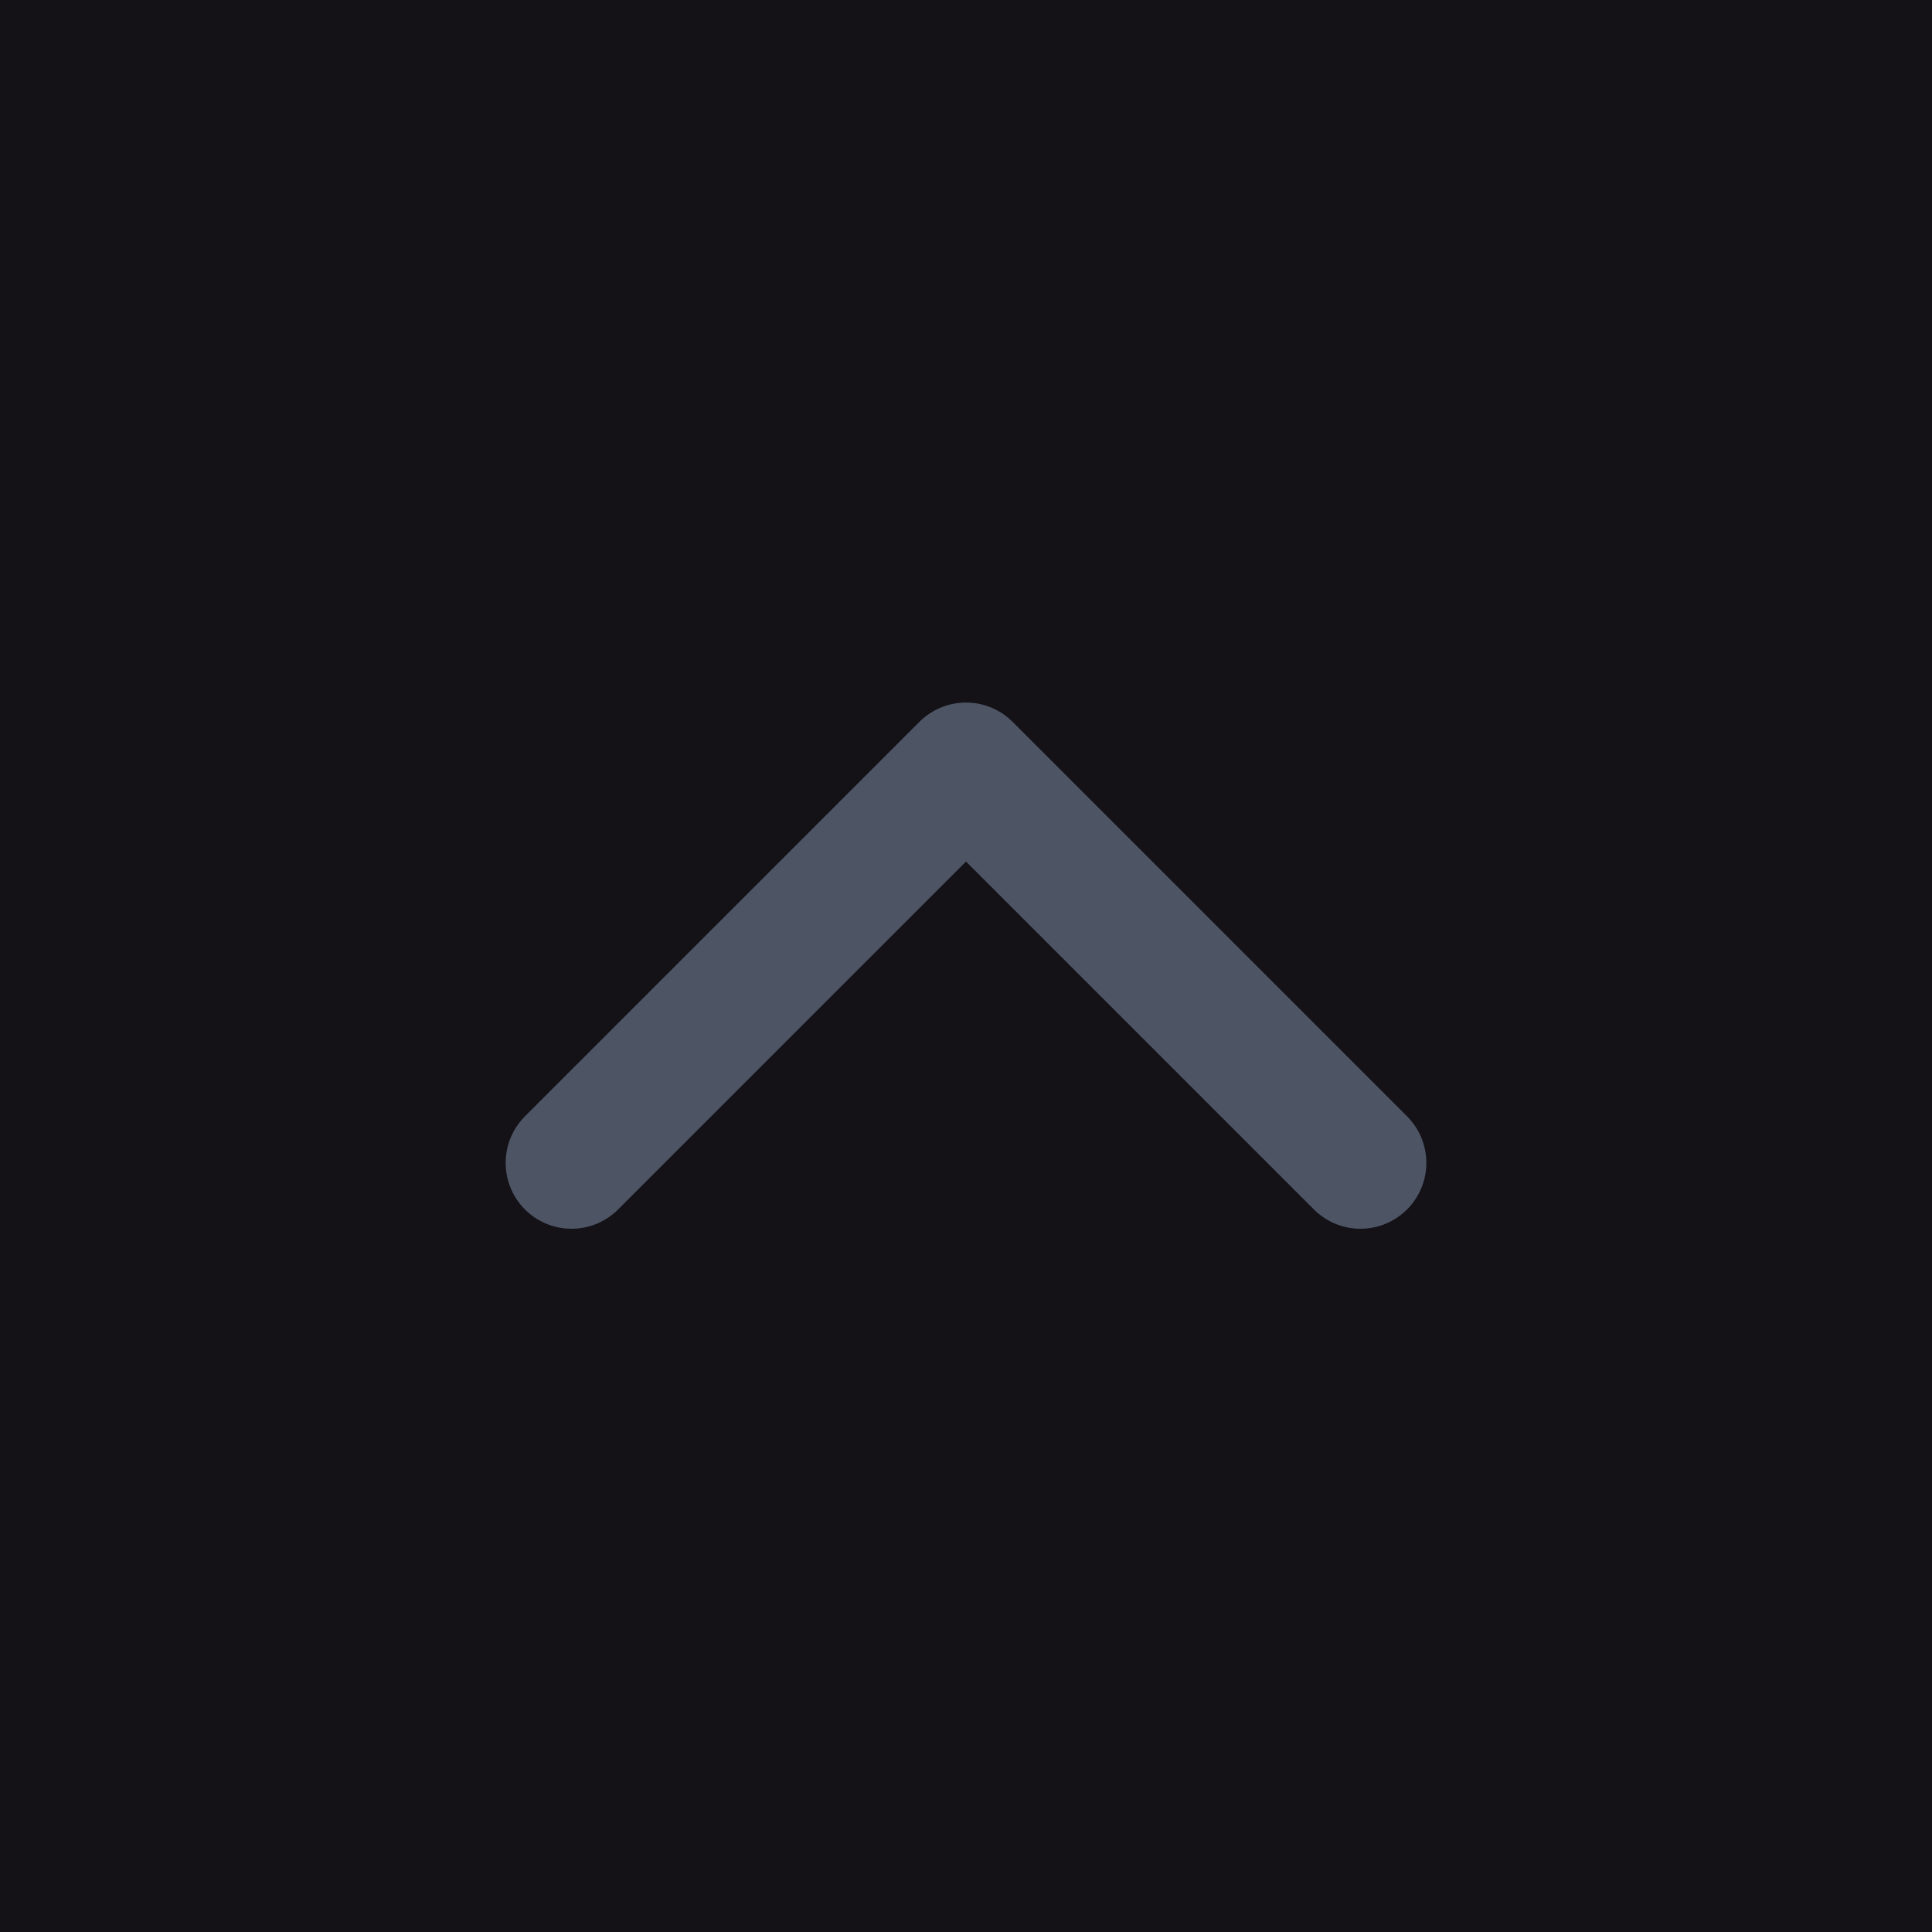
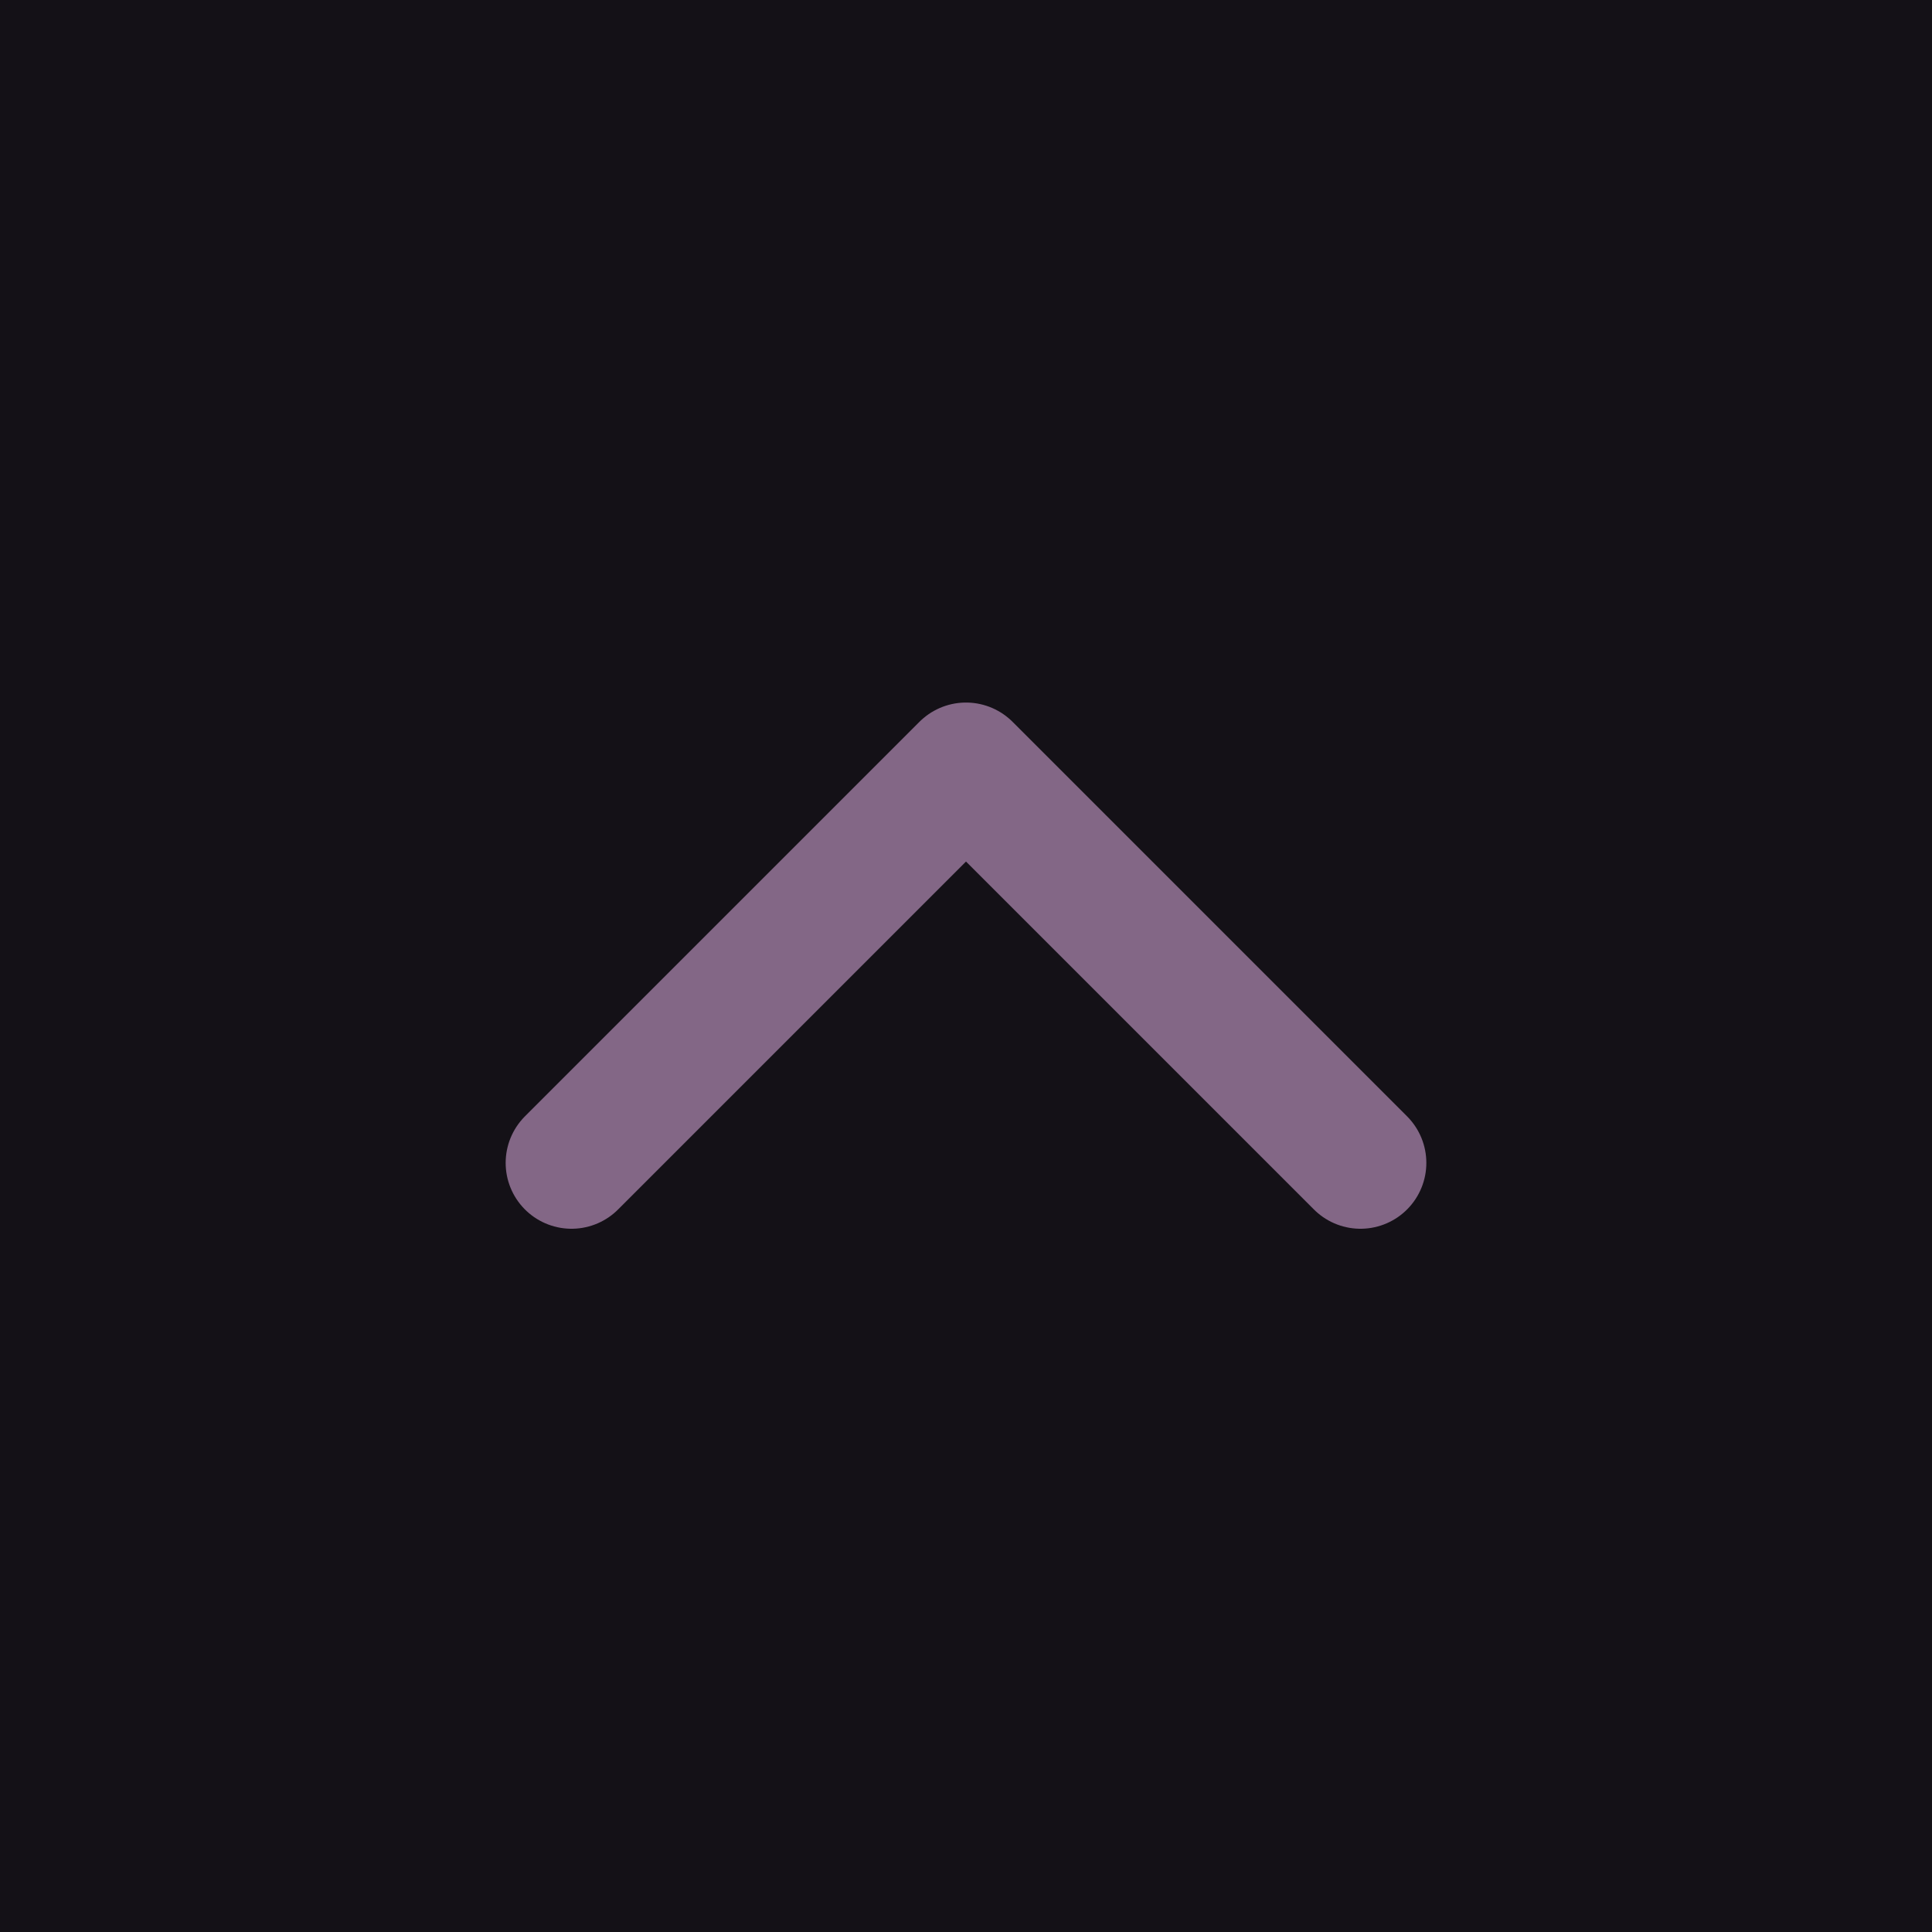
<svg xmlns="http://www.w3.org/2000/svg" width="22" height="22" viewBox="0 0 22 22" version="1.1" id="svg12">
  <defs id="defs16" />
  <rect width="22.002" height="22.002" id="rect2" x="0" y="-0.002" style="fill:#141117;stroke-width:0.688;fill-opacity:1" />
-   <path style="fill:none;stroke:#4d5565;stroke-width:1.5;stroke-linecap:round;stroke-linejoin:round;stroke-miterlimit:4;stroke-dasharray:none;stroke-opacity:1" d="M 6.508,13.242 11,8.75 15.492,13.242" id="path821-3" />
+   <path style="fill:none;stroke:#836786;stroke-width:1.5;stroke-linecap:round;stroke-linejoin:round;stroke-miterlimit:4;stroke-dasharray:none;stroke-opacity:1" d="M 6.508,13.242 11,8.75 15.492,13.242" id="path821-3" />
</svg>
